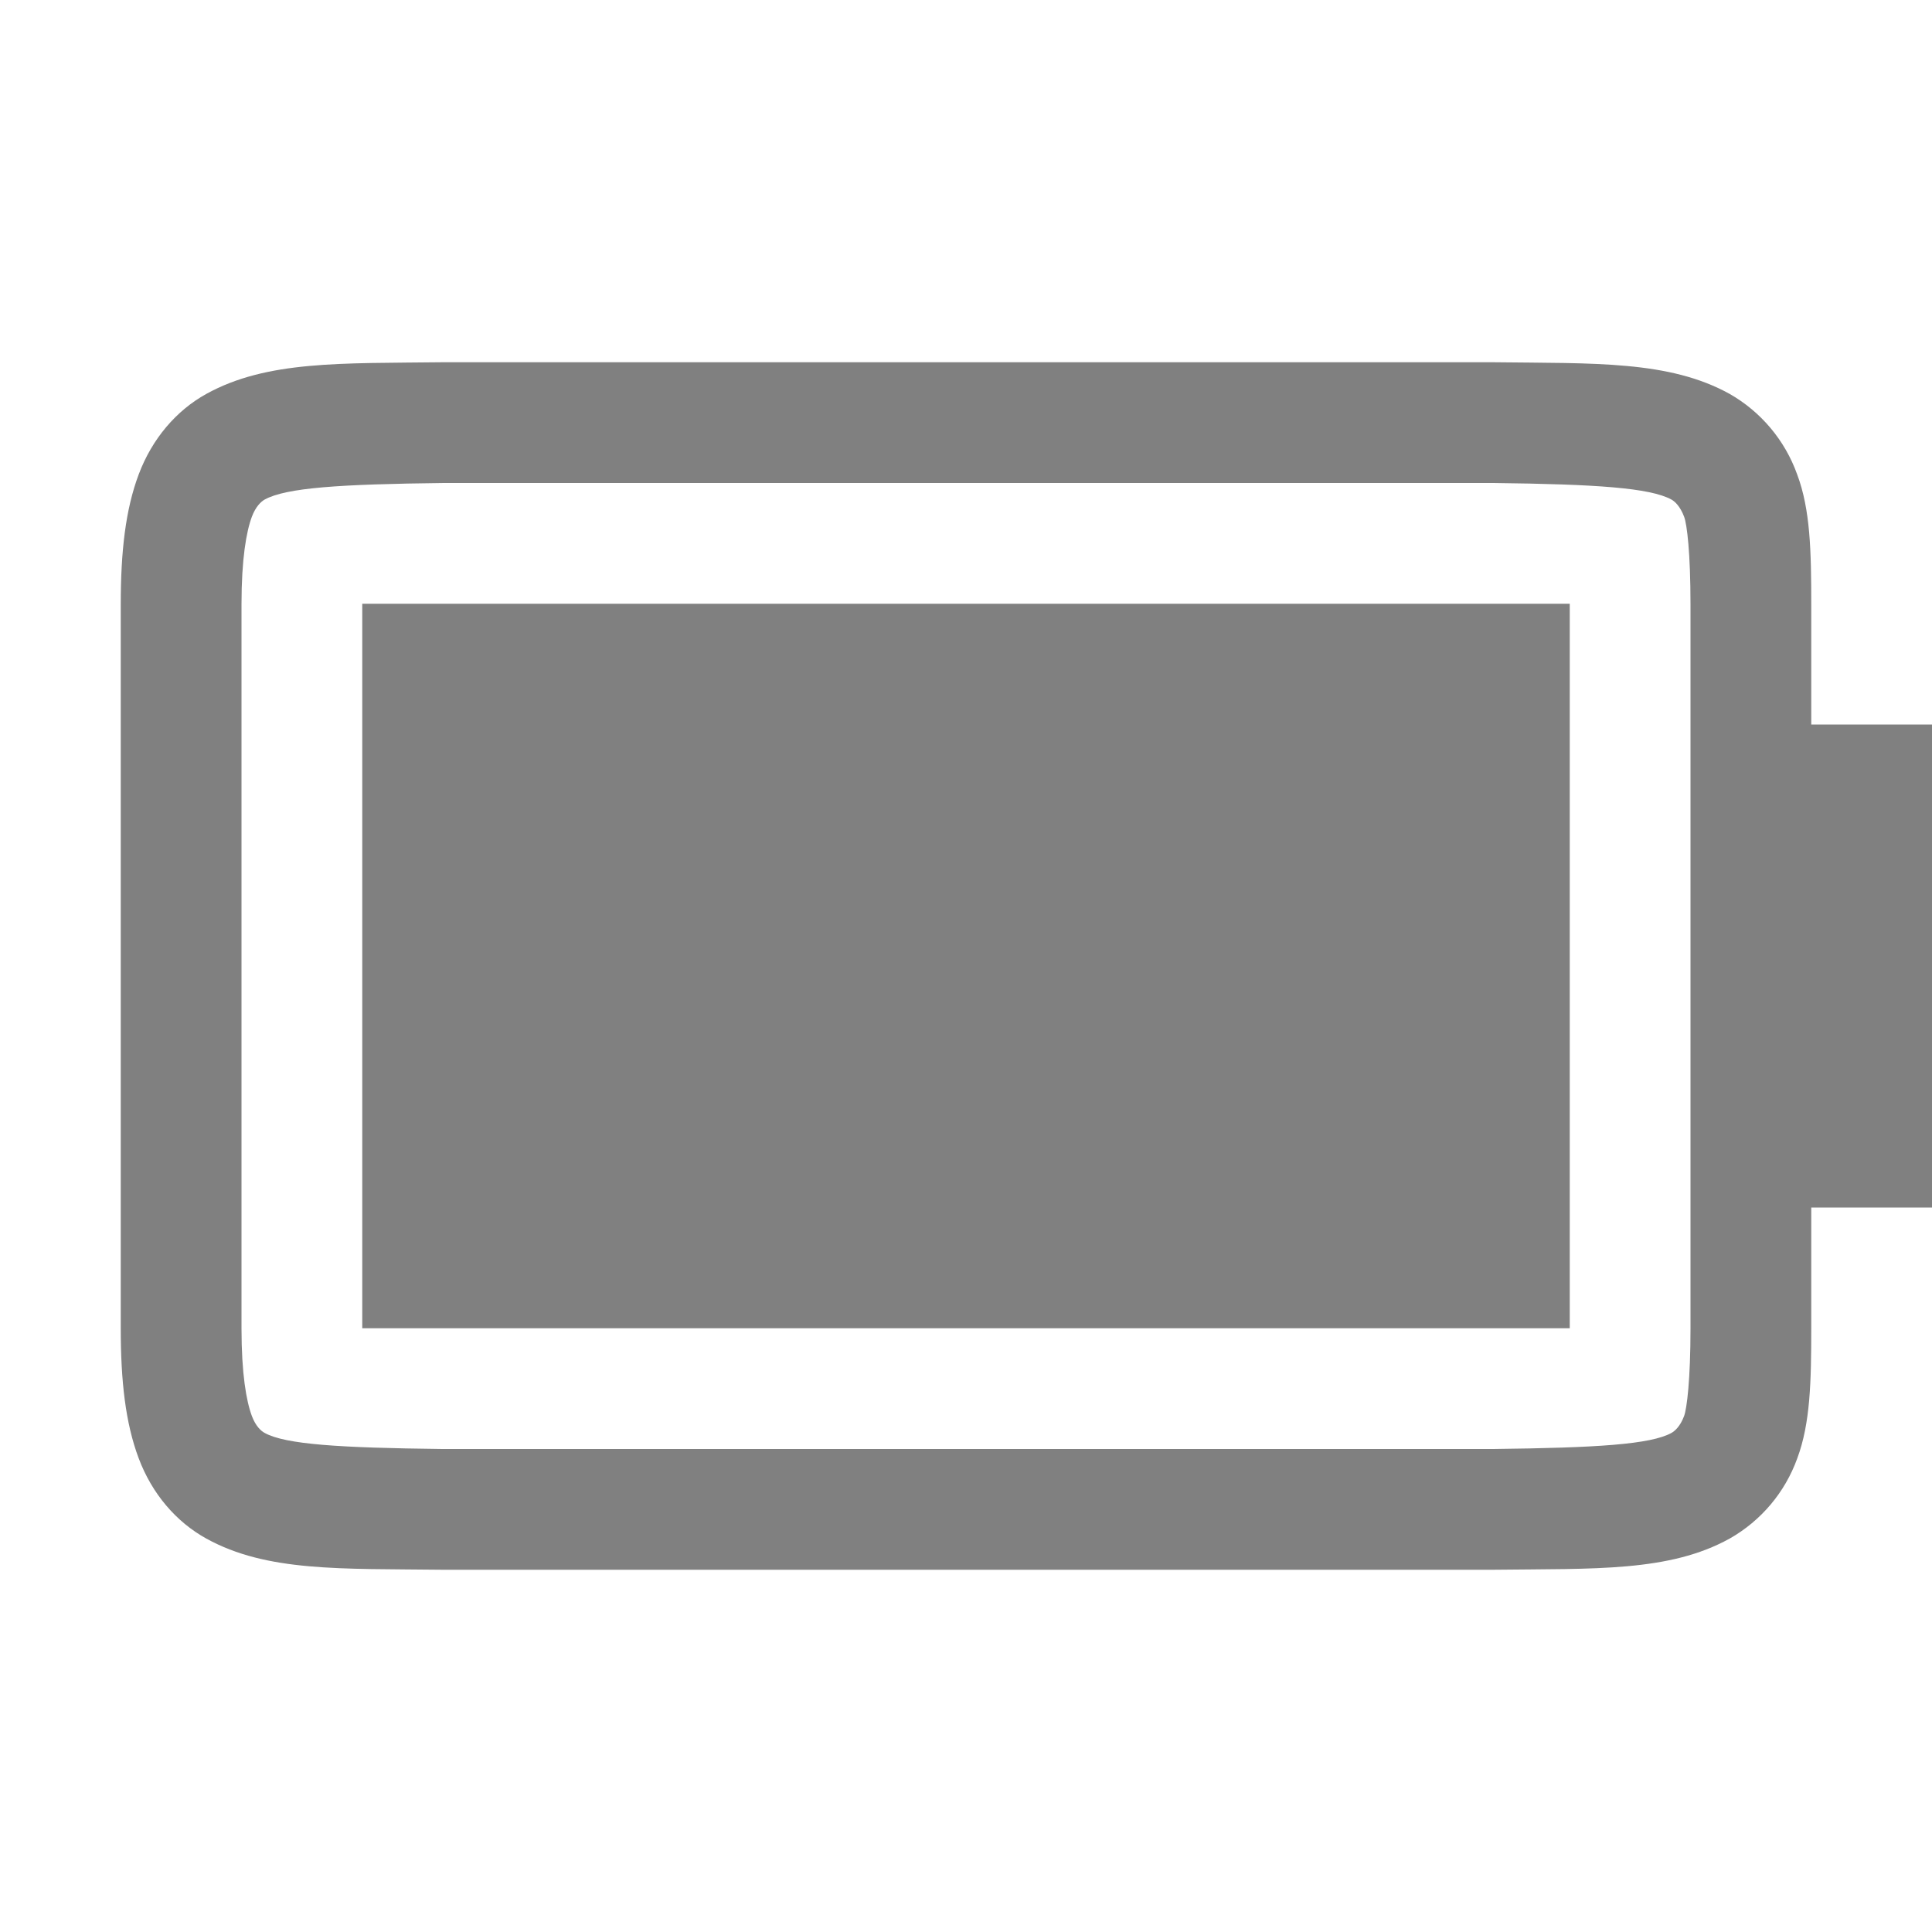
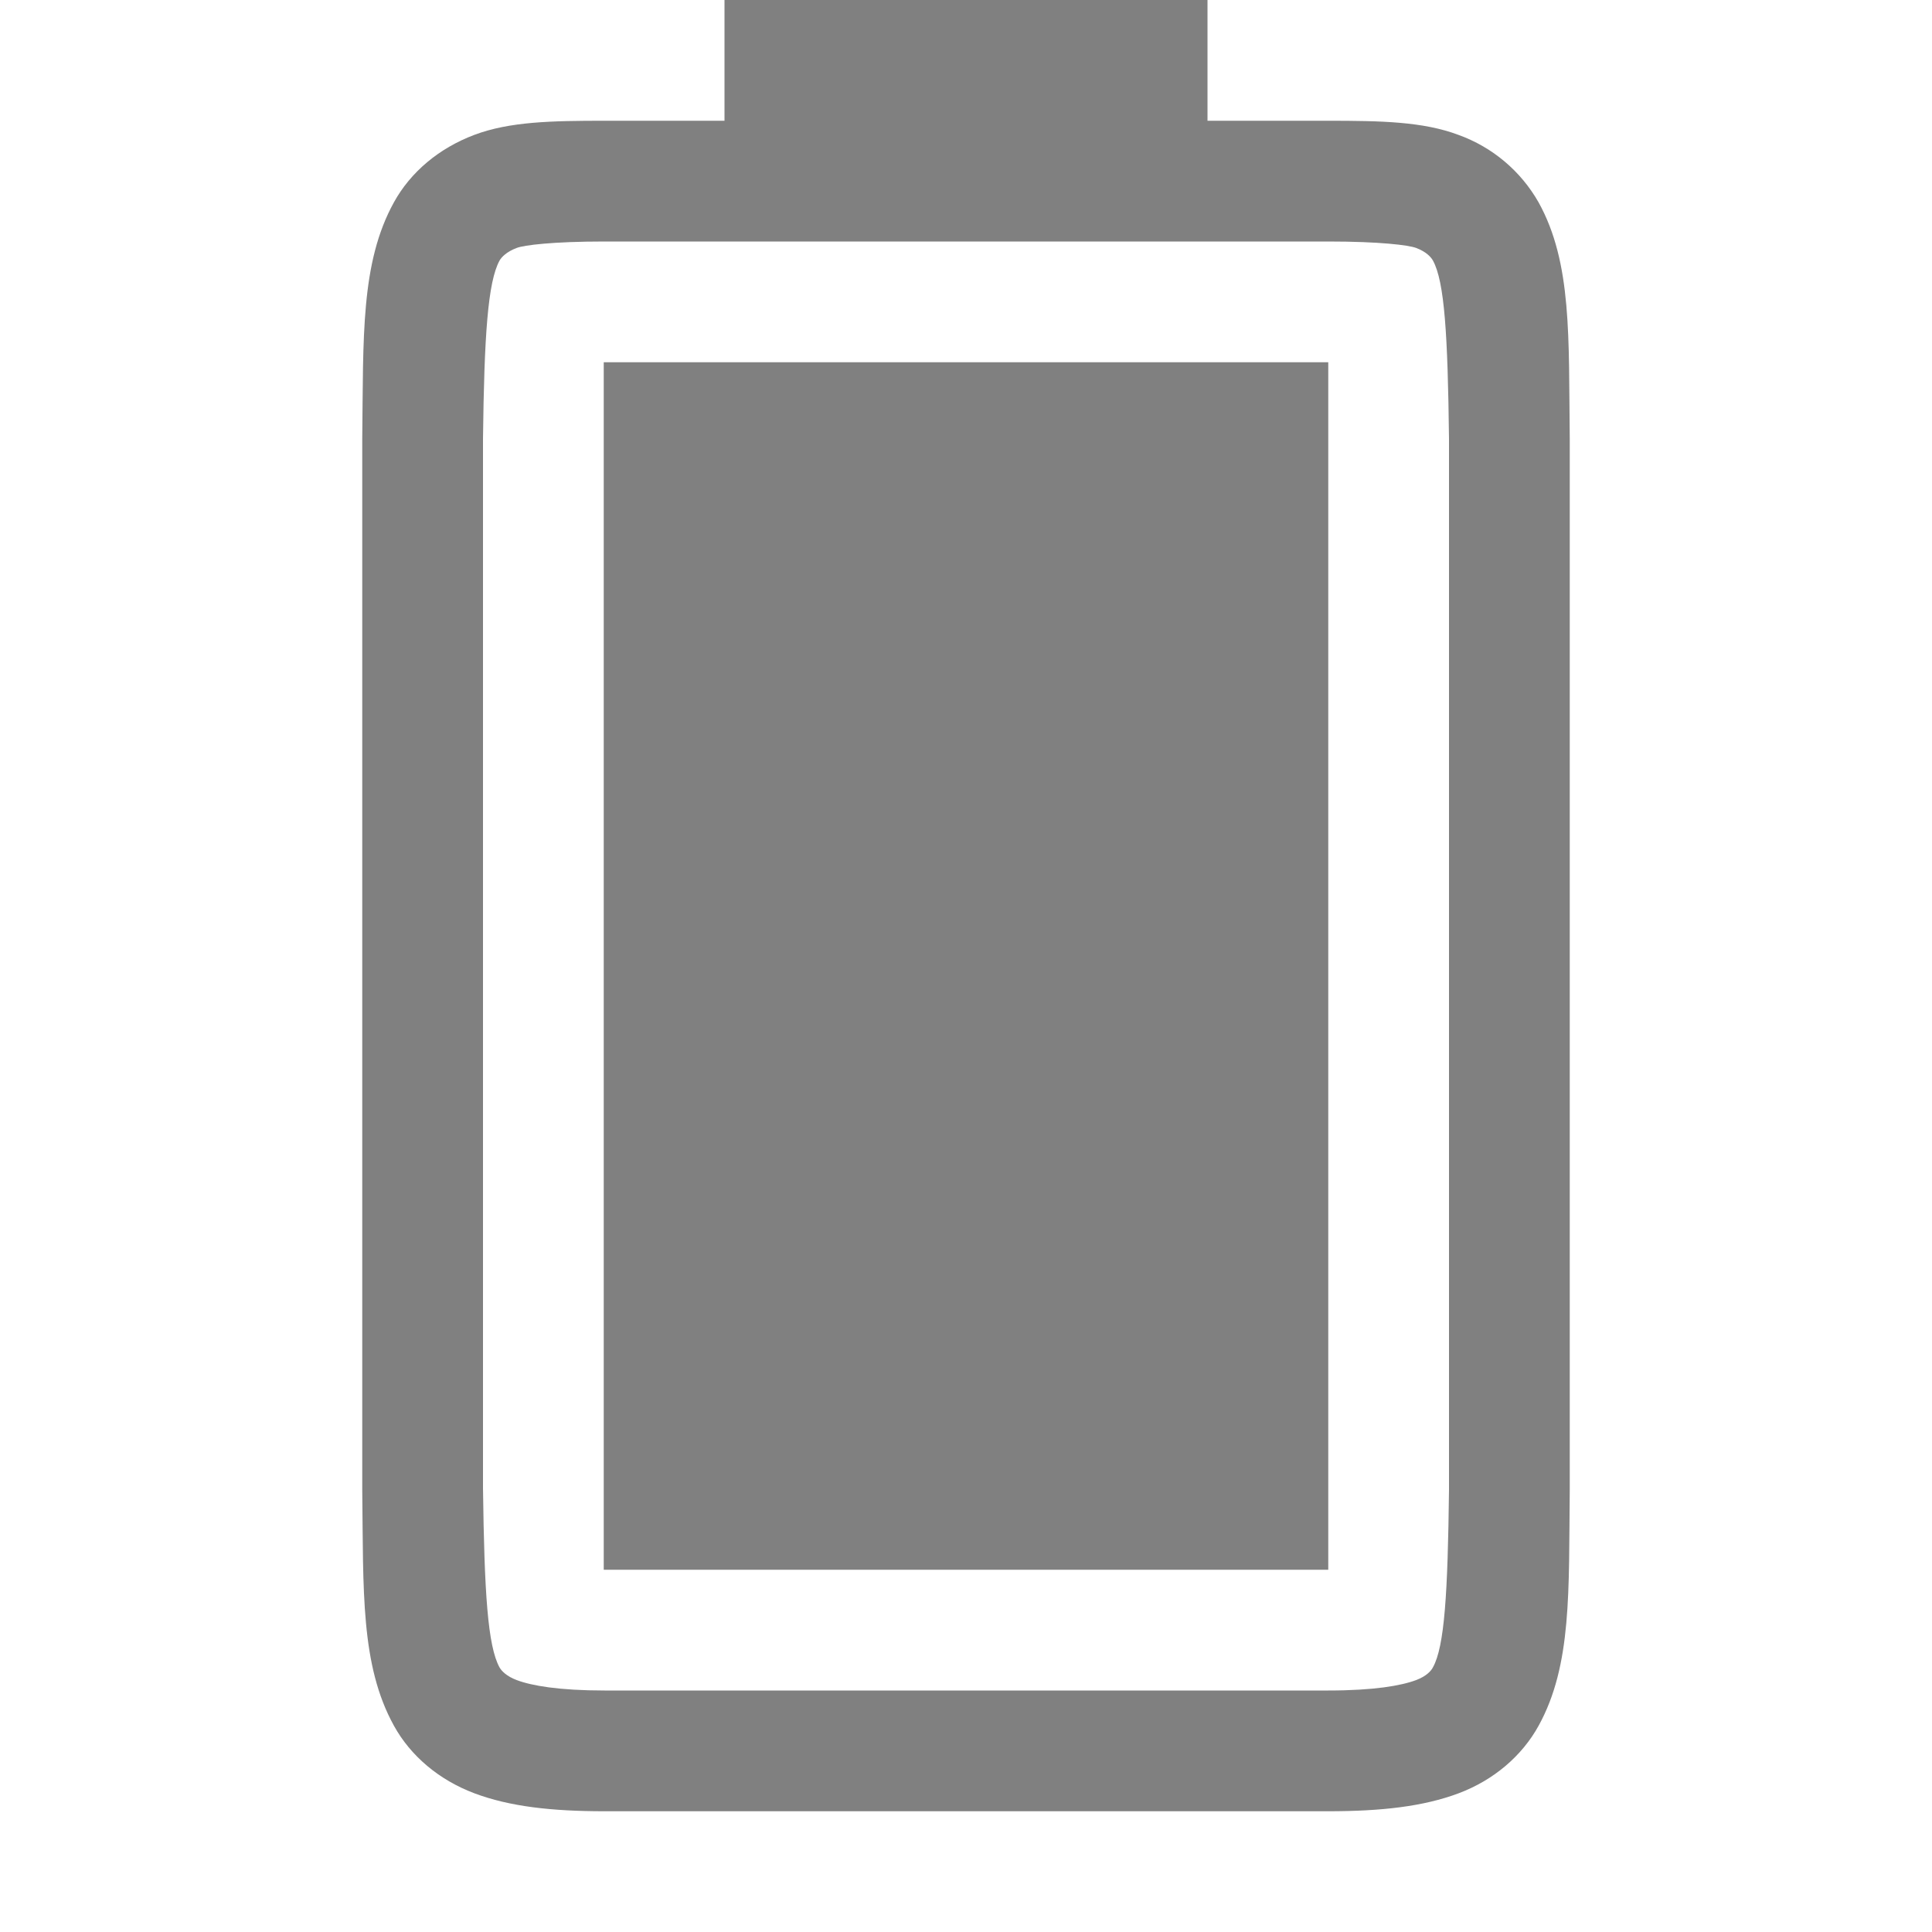
<svg xmlns="http://www.w3.org/2000/svg" height="16" width="16">
-   <g transform="translate(-273 295)">
-     <path color="#000" d="M276-290h10v6h-10z" fill="gray" overflow="visible" style="marker:none" />
-     <path color="#000" d="M276.662-292c-.839.01-1.451-.015-1.953.262-.25.138-.45.373-.56.666-.11.292-.149.64-.149 1.078V-284c0 .438.039.786.149 1.078.11.293.31.526.56.664.502.277 1.114.248 1.953.258h8.707c.84-.01 1.454.019 1.955-.258a1.25 1.25 0 0 0 .56-.664c.109-.292.116-.64.116-1.078v-1h1v-4h-1v-.994c0-.439-.007-.786-.117-1.078a1.254 1.254 0 0 0-.559-.666c-.501-.277-1.116-.252-1.955-.262h-8.705zm.014 1h8.691c.853.01 1.298.04 1.475.137.029.016.073.057.105.142.024.062.053.3.053.727V-284c0 .427-.03.664-.053.727-.032.085-.076.124-.105.14-.172.095-.618.123-1.475.133h-8.705c-.854-.01-1.298-.038-1.47-.133-.03-.016-.074-.055-.106-.14-.046-.123-.086-.349-.086-.727v-5.994c0-.378.04-.604.086-.727.032-.085.077-.126.106-.142.178-.098.62-.127 1.484-.137z" fill="gray" font-family="sans-serif" font-weight="400" overflow="visible" style="line-height:normal;font-variant-ligatures:none;font-variant-position:normal;font-variant-caps:normal;font-variant-numeric:normal;font-variant-alternates:normal;font-feature-settings:normal;text-indent:0;text-align:start;text-decoration-line:none;text-decoration-style:solid;text-decoration-color:#000;text-transform:none;shape-padding:0;isolation:auto;mix-blend-mode:normal;marker:none" white-space="normal" />
+   <g transform="translate(-973 187)">
+     <path color="#000" d="M978-174v-10h6v10z" fill="gray" overflow="visible" style="marker:none" />
+     <path color="#000" d="M976-174.662c.01.839-.015 1.451.262 1.953.138.251.374.45.666.56.292.11.64.149 1.078.149H984c.439 0 .786-.039 1.078-.148.293-.11.526-.31.664-.56.277-.503.249-1.115.258-1.954v-8.707c-.01-.839.02-1.453-.258-1.955a1.25 1.25 0 0 0-.664-.559c-.292-.11-.64-.117-1.078-.117h-1v-1h-4v1h-.994c-.438 0-.786.007-1.078.117-.292.11-.528.308-.666.559-.277.502-.252 1.116-.262 1.955v8.705zm1-.014v-8.691c.01-.853.04-1.298.137-1.475.016-.028.057-.073.143-.105.06-.023.298-.053.726-.053H984c.428 0 .664.03.727.053.085.032.125.077.14.105.096.173.123.618.133 1.475v8.705c-.01.854-.037 1.298-.133 1.47-.015.03-.055.074-.14.106-.123.046-.349.086-.727.086h-5.994c-.378 0-.604-.04-.726-.086-.086-.032-.127-.077-.143-.105-.098-.178-.126-.62-.137-1.485z" fill="gray" font-family="sans-serif" font-weight="400" overflow="visible" style="line-height:normal;font-variant-ligatures:none;font-variant-position:normal;font-variant-caps:normal;font-variant-numeric:normal;font-variant-alternates:normal;font-feature-settings:normal;text-indent:0;text-align:start;text-decoration-line:none;text-decoration-style:solid;text-decoration-color:#000;text-transform:none;shape-padding:0;isolation:auto;mix-blend-mode:normal;marker:none" white-space="normal" />
  </g>
</svg>
